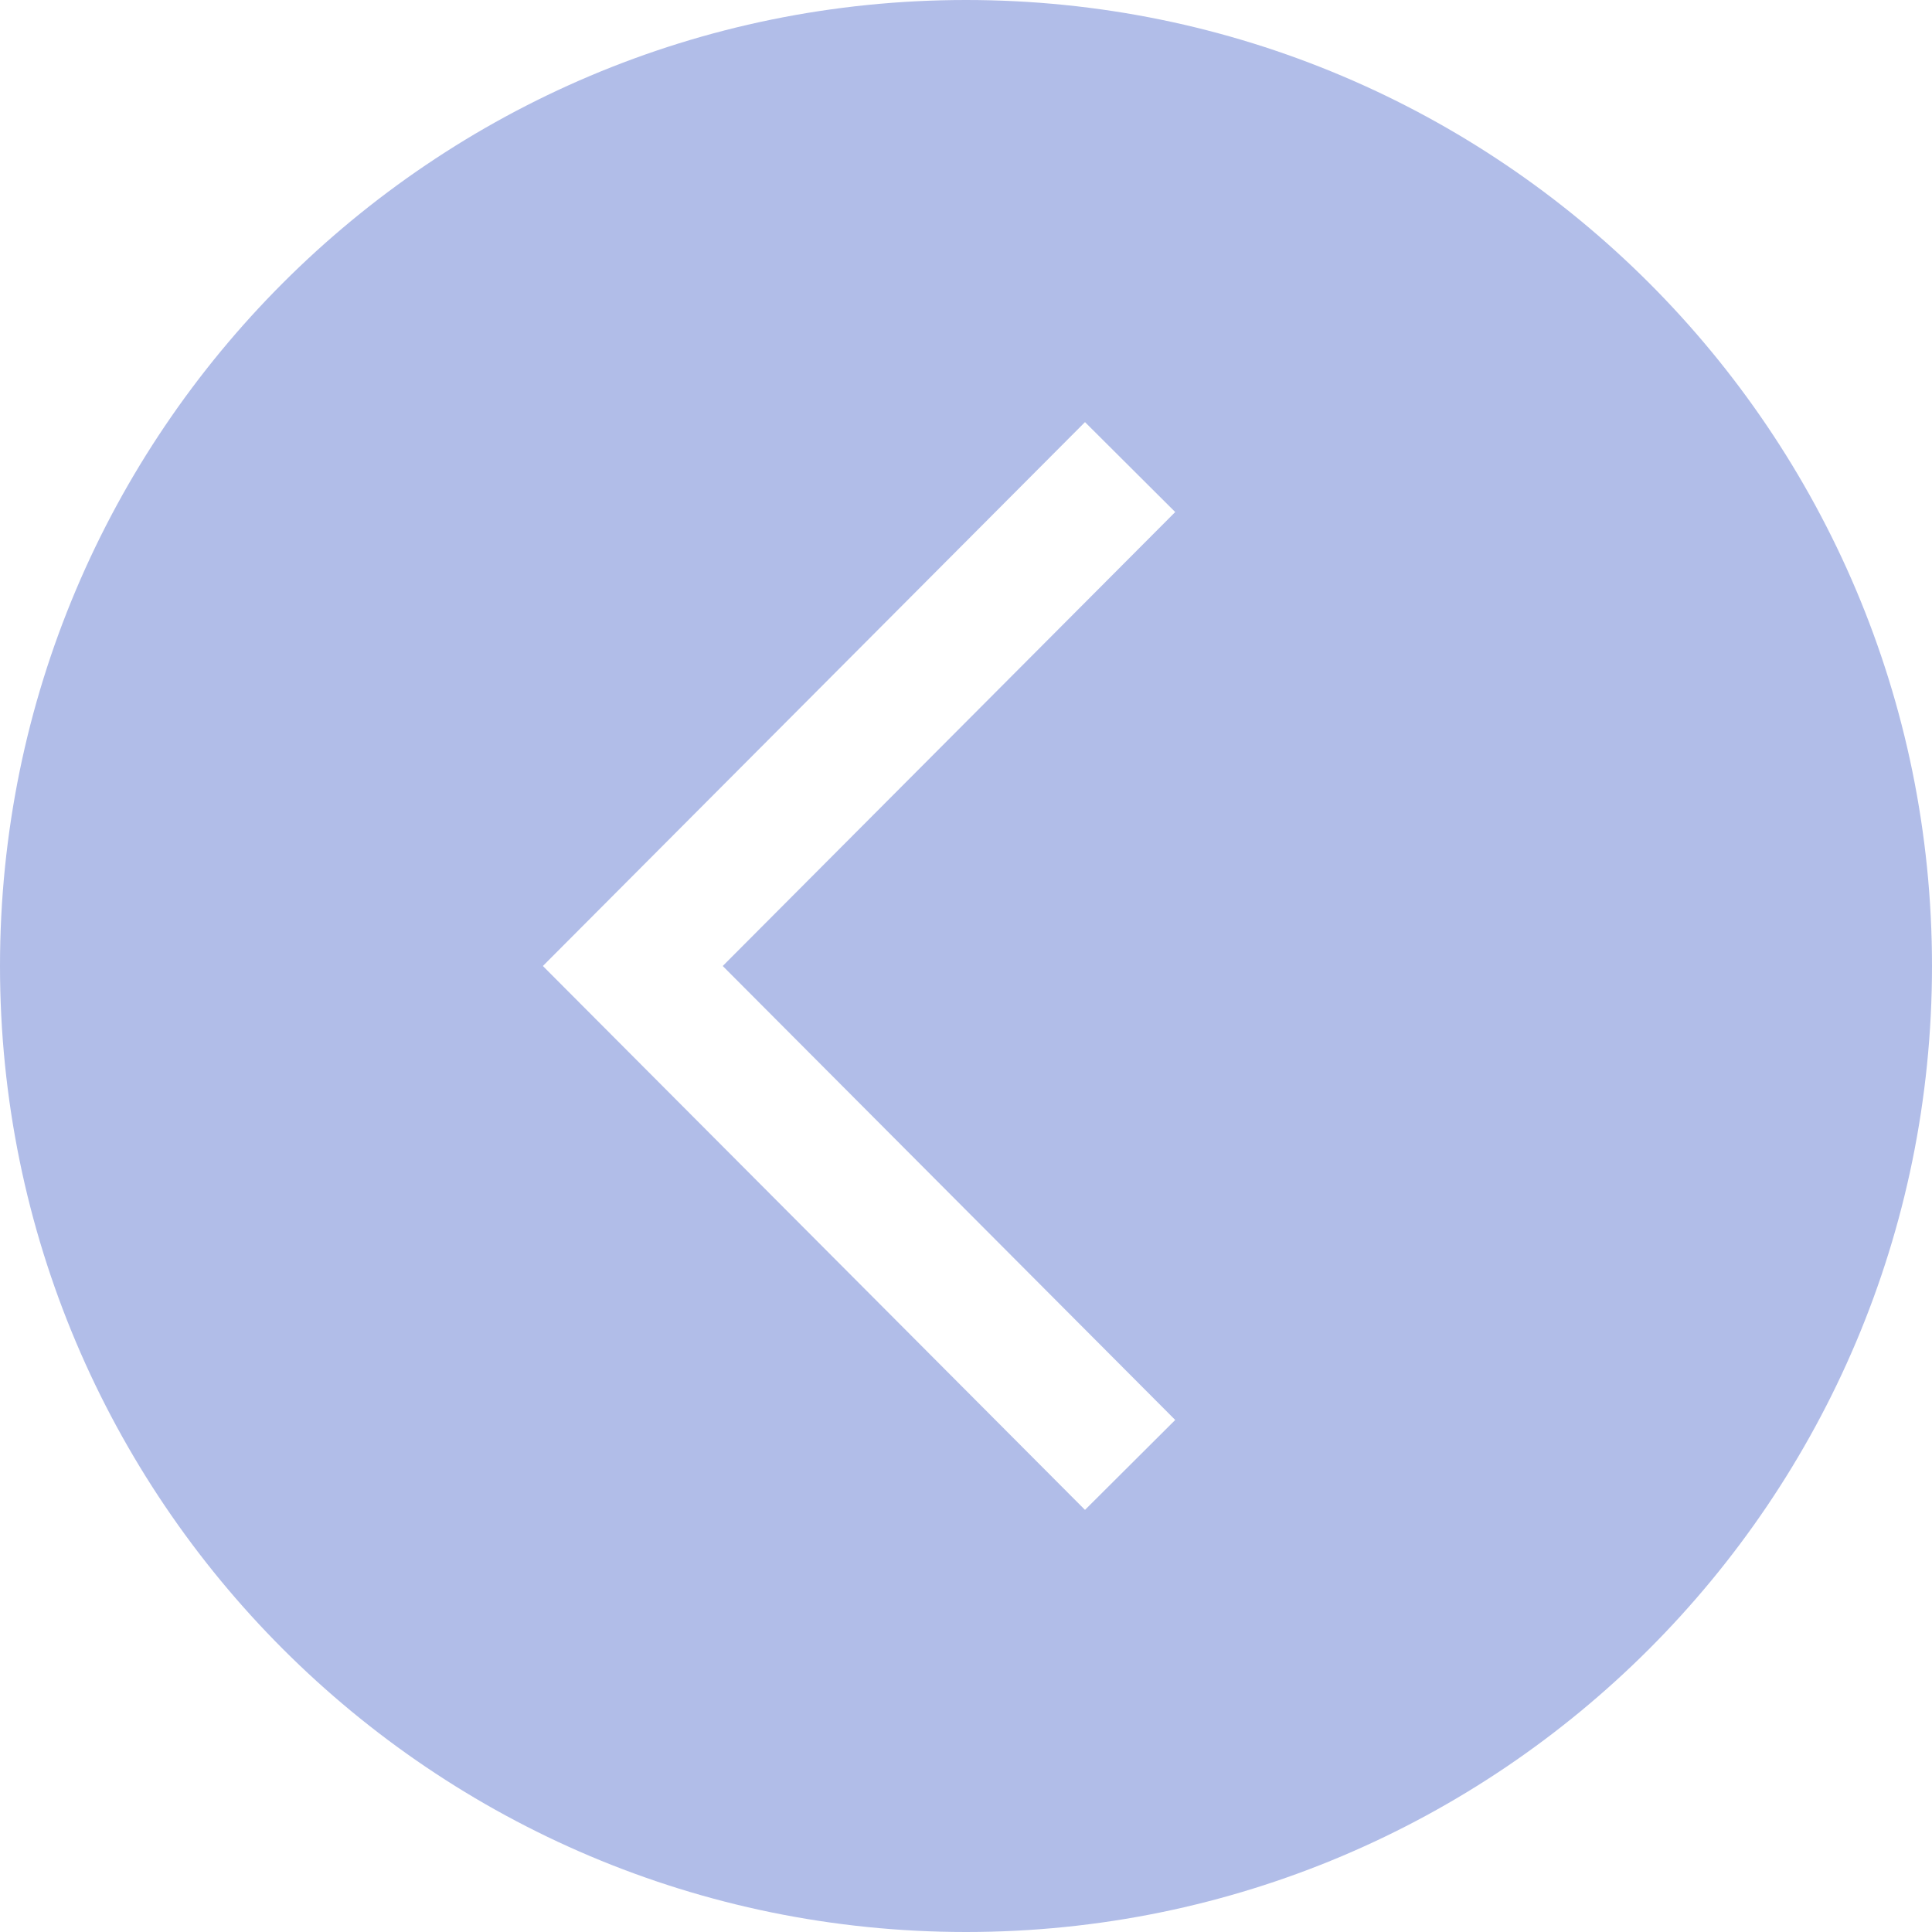
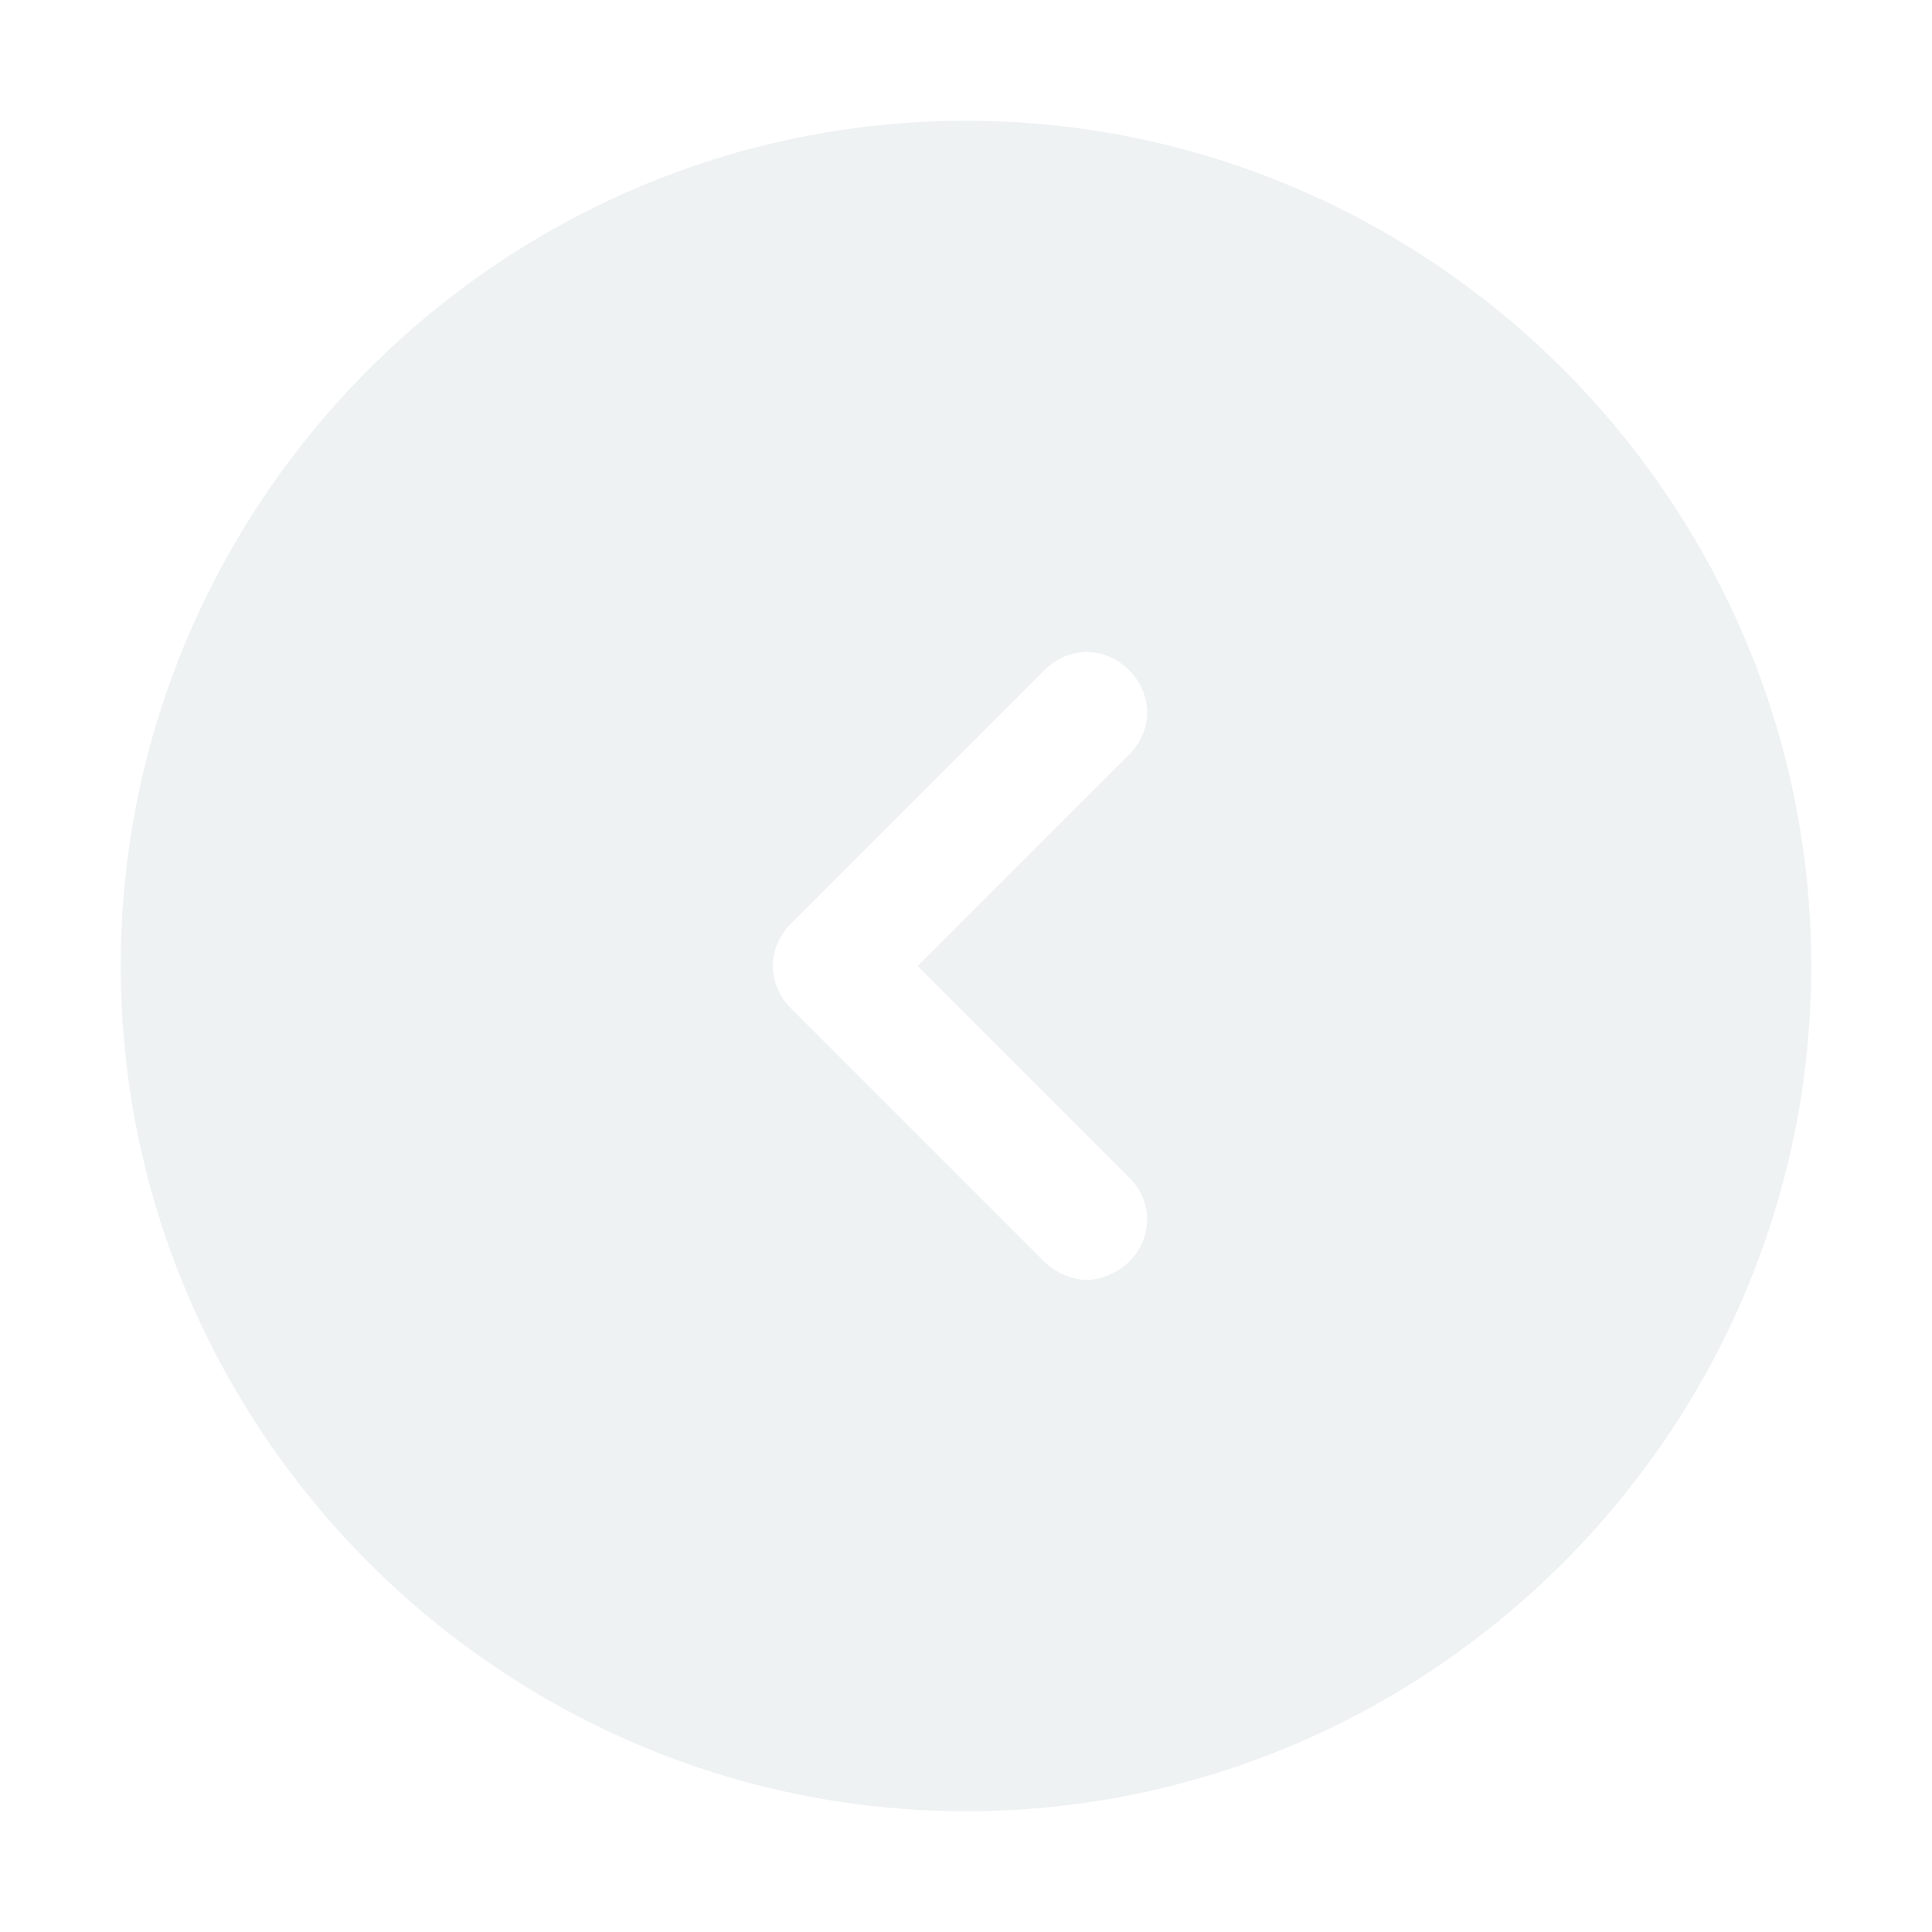
- <svg xmlns="http://www.w3.org/2000/svg" version="1.1" id="Layer_1" x="0px" y="0px" viewBox="0 0 455 455" style="enable-background:new 0 0 455 455;" xml:space="preserve">
-   <path d="M227.5,0C101.855,0,0,101.855,0,227.5S101.855,455,227.5,455S455,353.145,455,227.5S353.145,0,227.5,0z M276.772,334.411  l-21.248,21.178L127.852,227.5L255.524,99.411l21.248,21.178L170.209,227.5L276.772,334.411z" id="id_101" style="fill: rgb(177, 189, 232);" />
-   <g>
- </g>
-   <g>
- </g>
-   <g>
- </g>
-   <g>
- </g>
-   <g>
- </g>
-   <g>
- </g>
-   <g>
- </g>
-   <g>
- </g>
-   <g>
- </g>
-   <g>
- </g>
-   <g>
- </g>
-   <g>
- </g>
-   <g>
- </g>
-   <g>
- </g>
-   <g>
- </g>
+ <svg xmlns="http://www.w3.org/2000/svg" version="1.1" id="Icons" x="0px" y="0px" viewBox="0 0 32 32" style="enable-background:new 0 0 32 32;" xml:space="preserve">
+   <path d="M16,2C8.3,2,2,8.3,2,16s6.3,14,14,14s14-6.3,14-14S23.7,2,16,2z M18.7,19.5c0.4,0.4,0.4,1,0,1.4c-0.2,0.2-0.5,0.3-0.7,0.3  s-0.5-0.1-0.7-0.3l-4.2-4.2c-0.4-0.4-0.4-1,0-1.4l4.2-4.2c0.4-0.4,1-0.4,1.4,0s0.4,1,0,1.4L15.2,16L18.7,19.5z" id="id_101" style="fill: rgba(226, 233, 235, 0.6);" />
</svg>
